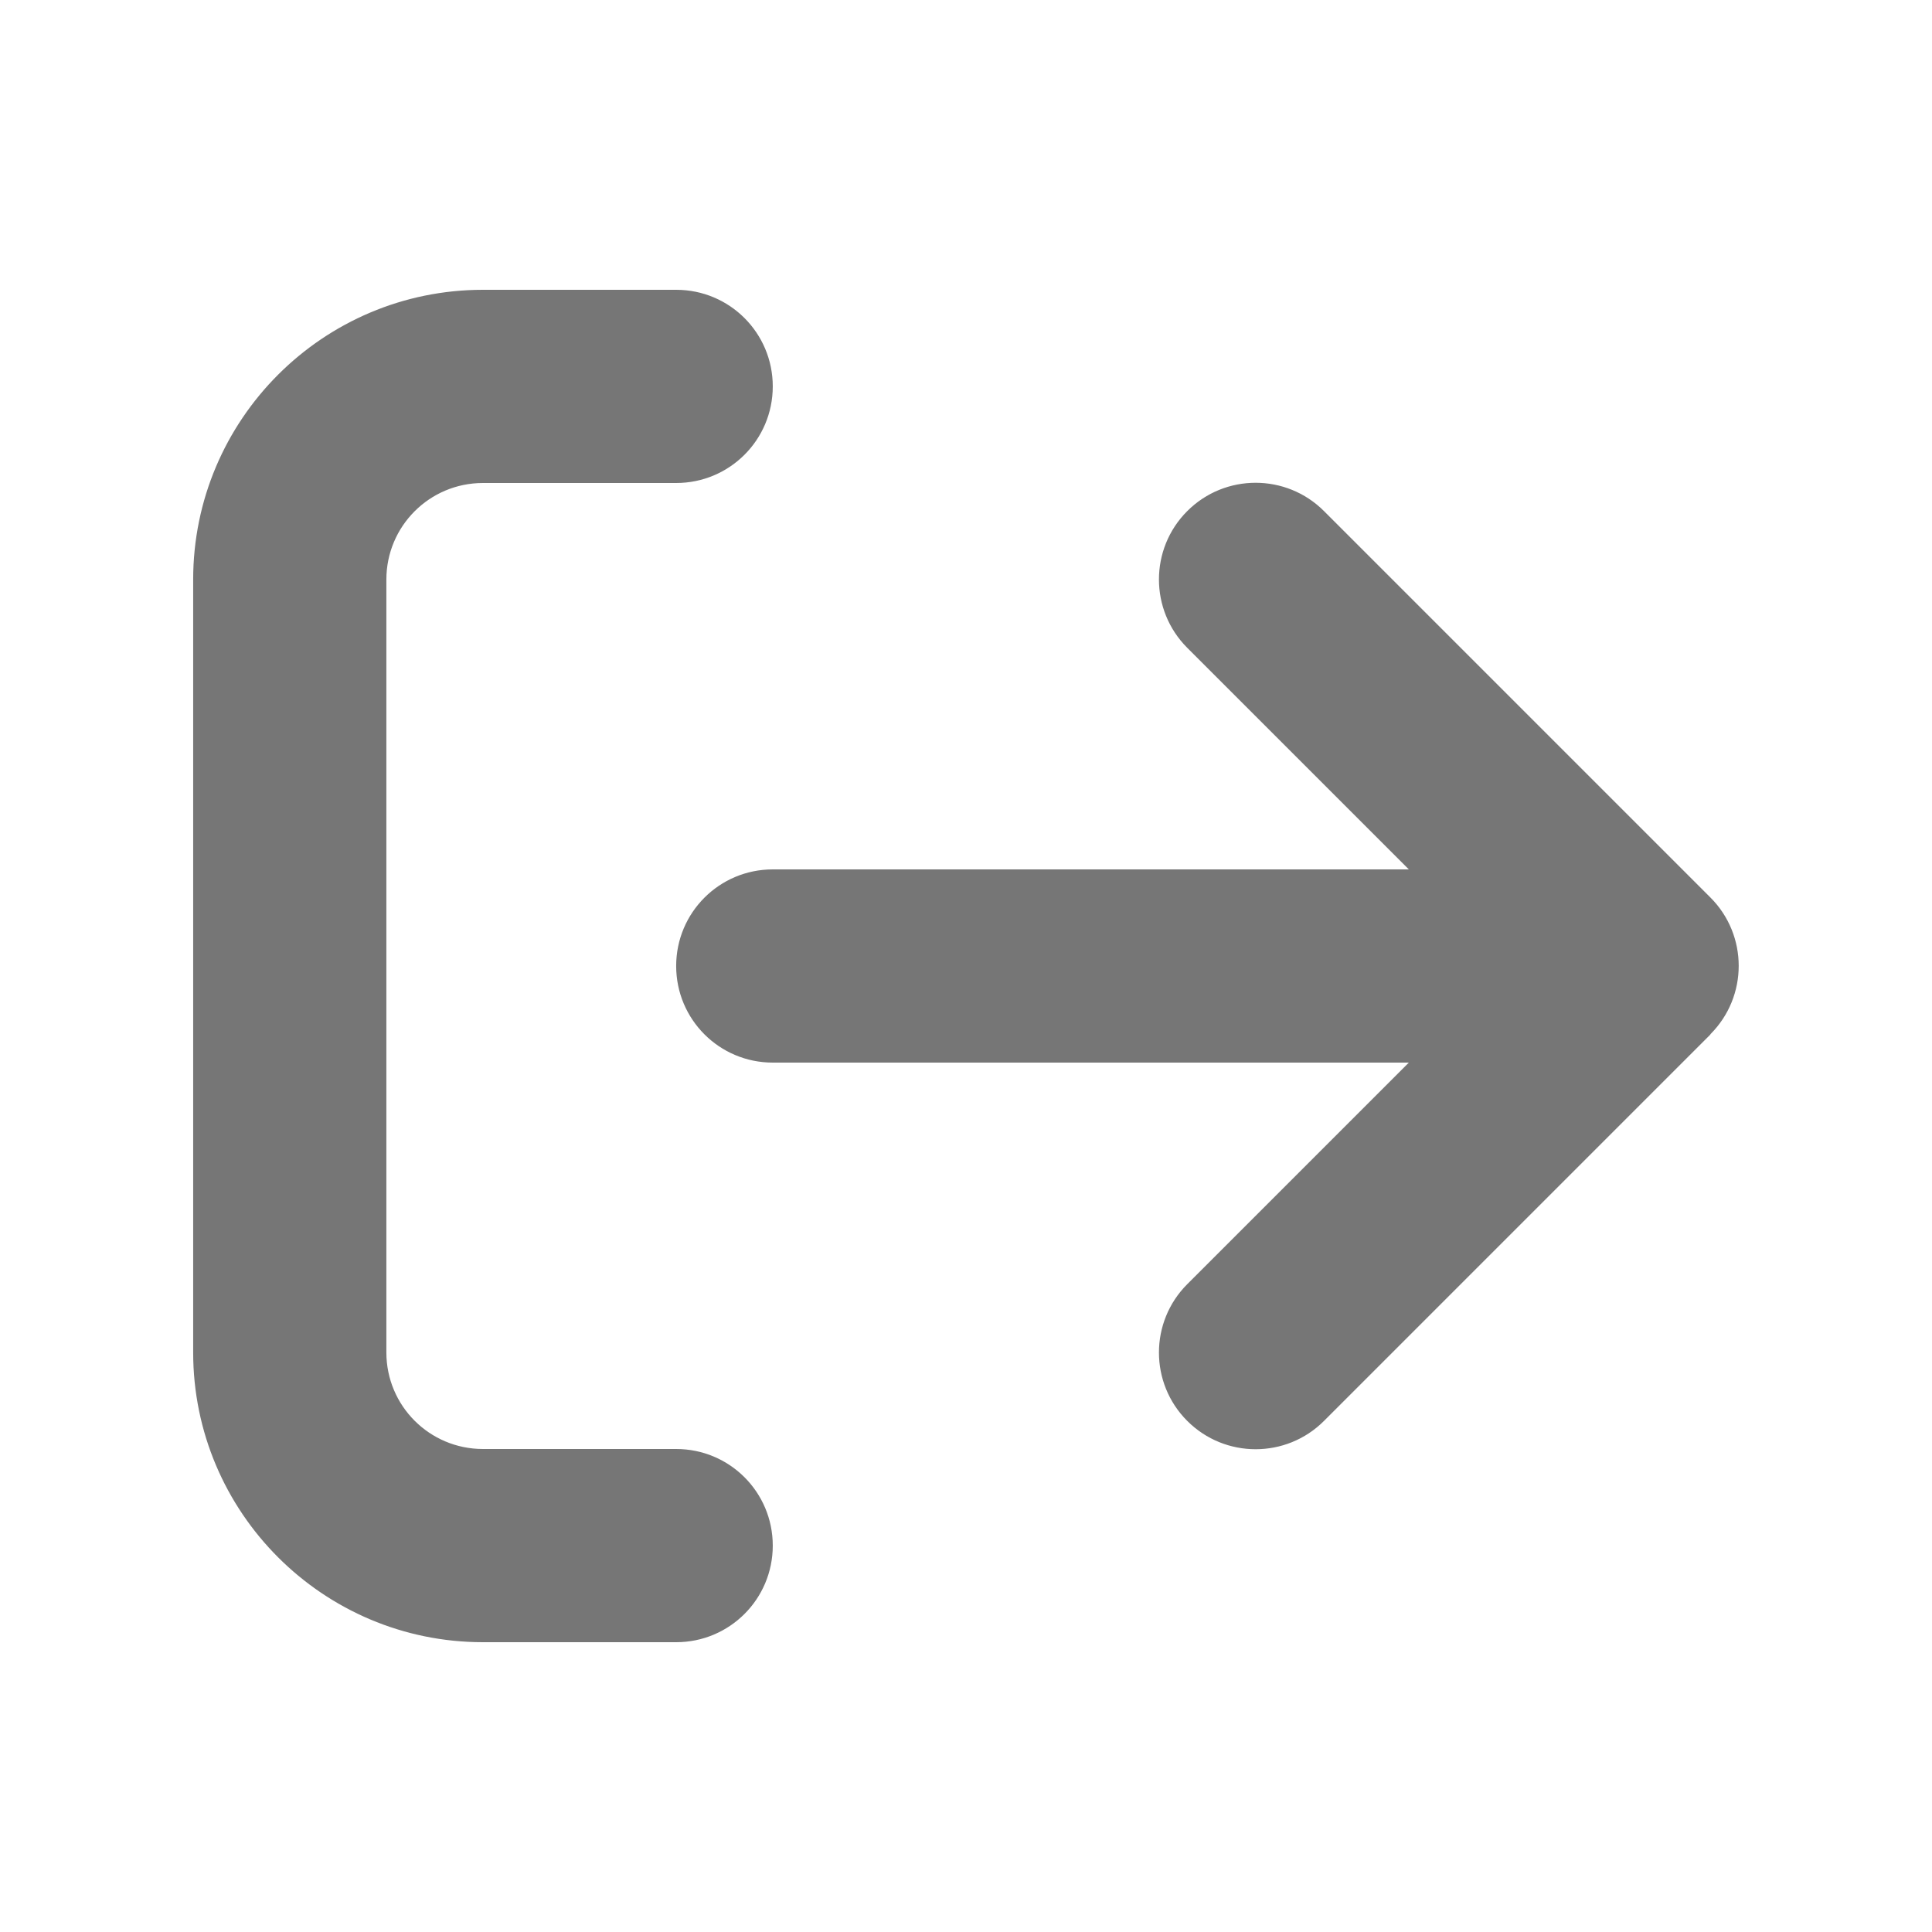
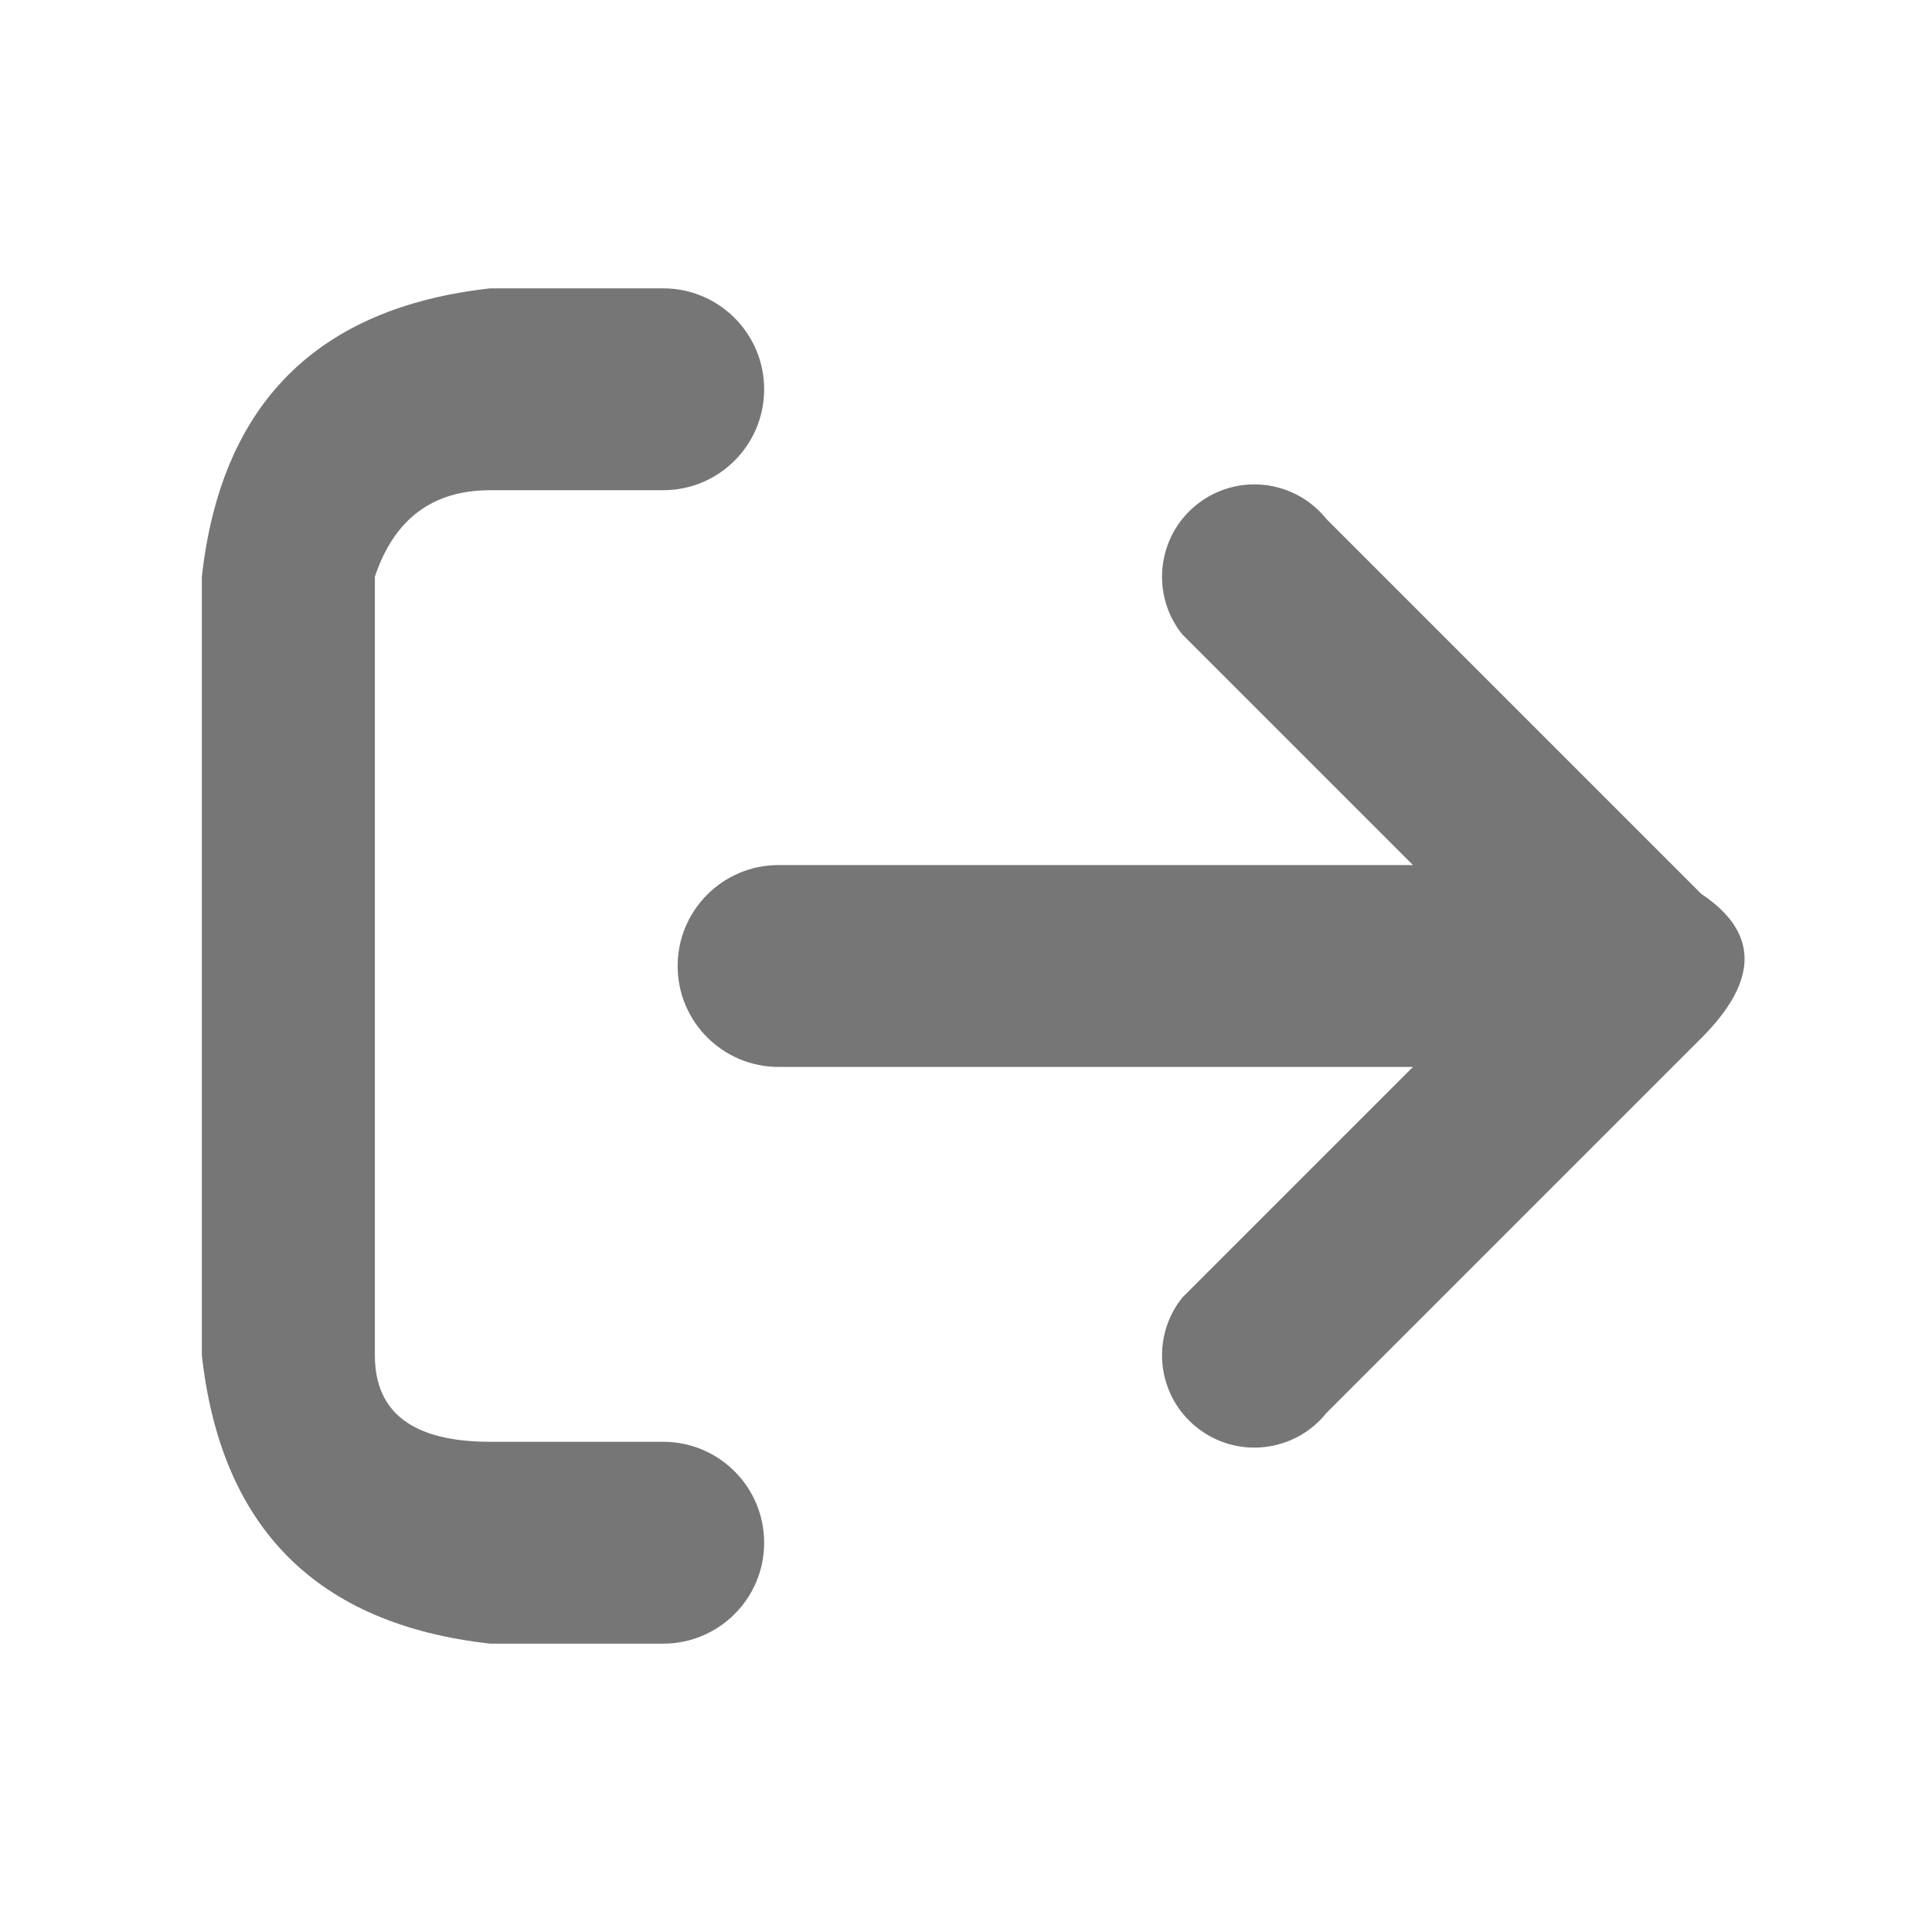
- <svg xmlns="http://www.w3.org/2000/svg" width="67" height="67" viewBox="0 0 67 67" fill="none">
-   <path d="M23.449 16.75C25.302 16.75 26.799 15.253 26.799 13.4C26.799 11.547 25.302 10.05 23.449 10.05H16.749C11.201 10.05 6.699 14.552 6.699 20.1V46.9C6.699 52.448 11.201 56.95 16.749 56.95H23.449C25.302 56.95 26.799 55.453 26.799 53.6C26.799 51.747 25.302 50.25 23.449 50.25H16.749C14.896 50.25 13.399 48.753 13.399 46.9V20.1C13.399 18.247 14.896 16.75 16.749 16.75H23.449ZM59.315 35.866C60.624 34.557 60.624 32.432 59.315 31.124L45.915 17.724C44.607 16.415 42.481 16.415 41.173 17.724C39.864 19.032 39.864 21.157 41.173 22.466L48.857 30.15H26.799C24.946 30.15 23.449 31.647 23.449 33.5C23.449 35.353 24.946 36.85 26.799 36.85H48.857L41.173 44.534C39.864 45.843 39.864 47.968 41.173 49.276C42.481 50.585 44.607 50.585 45.915 49.276L59.315 35.876V35.866Z" fill="#767676" />
+ <svg xmlns="http://www.w3.org/2000/svg" width="67" height="67" fill="none" viewBox="0 0 67 67">
+   <path fill="#767676" d="M23 17a3 3 0 1 0 0-7h-6Q8 11 7 20v27q1 9 10 10h6a3 3 0 1 0 0-7h-6q-4 0-4-3V20q1-3 4-3zm36 19q3-3 0-5L46 18a3 3 0 0 0-5 4l8 8H27a3 3 0 1 0 0 7h22l-8 8a3 3 0 0 0 5 4z" />
</svg>
